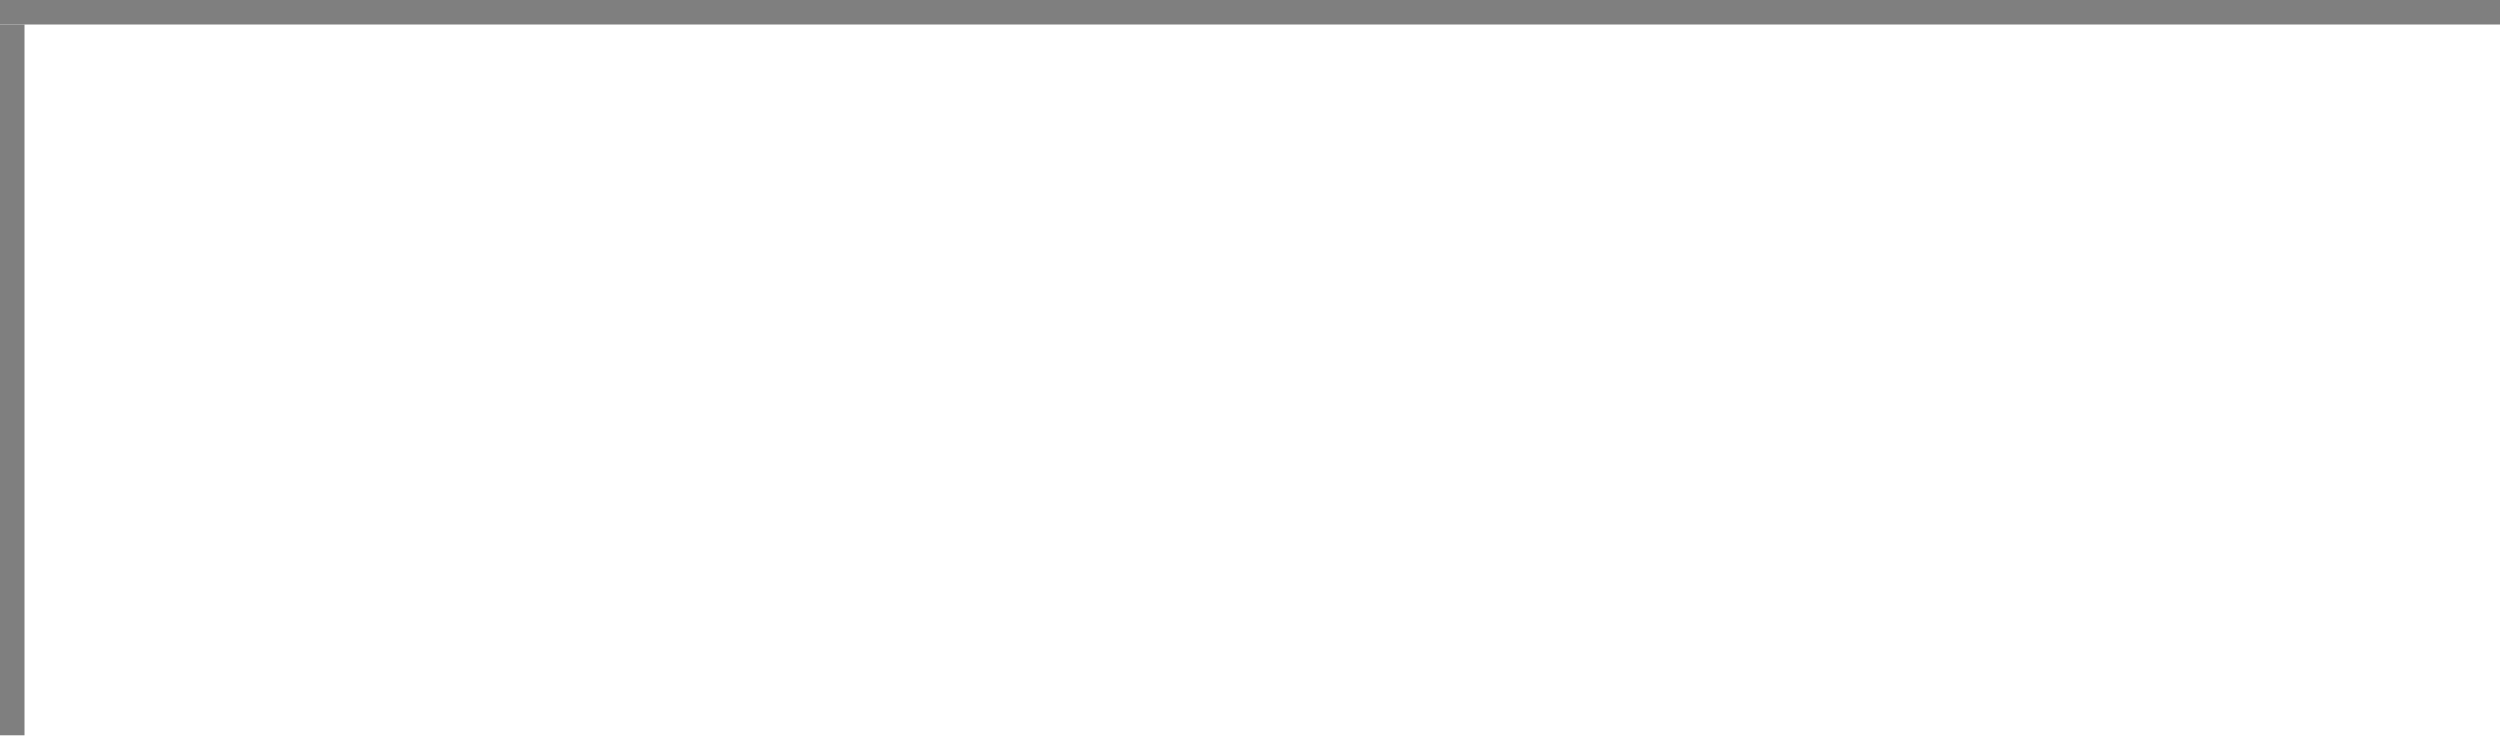
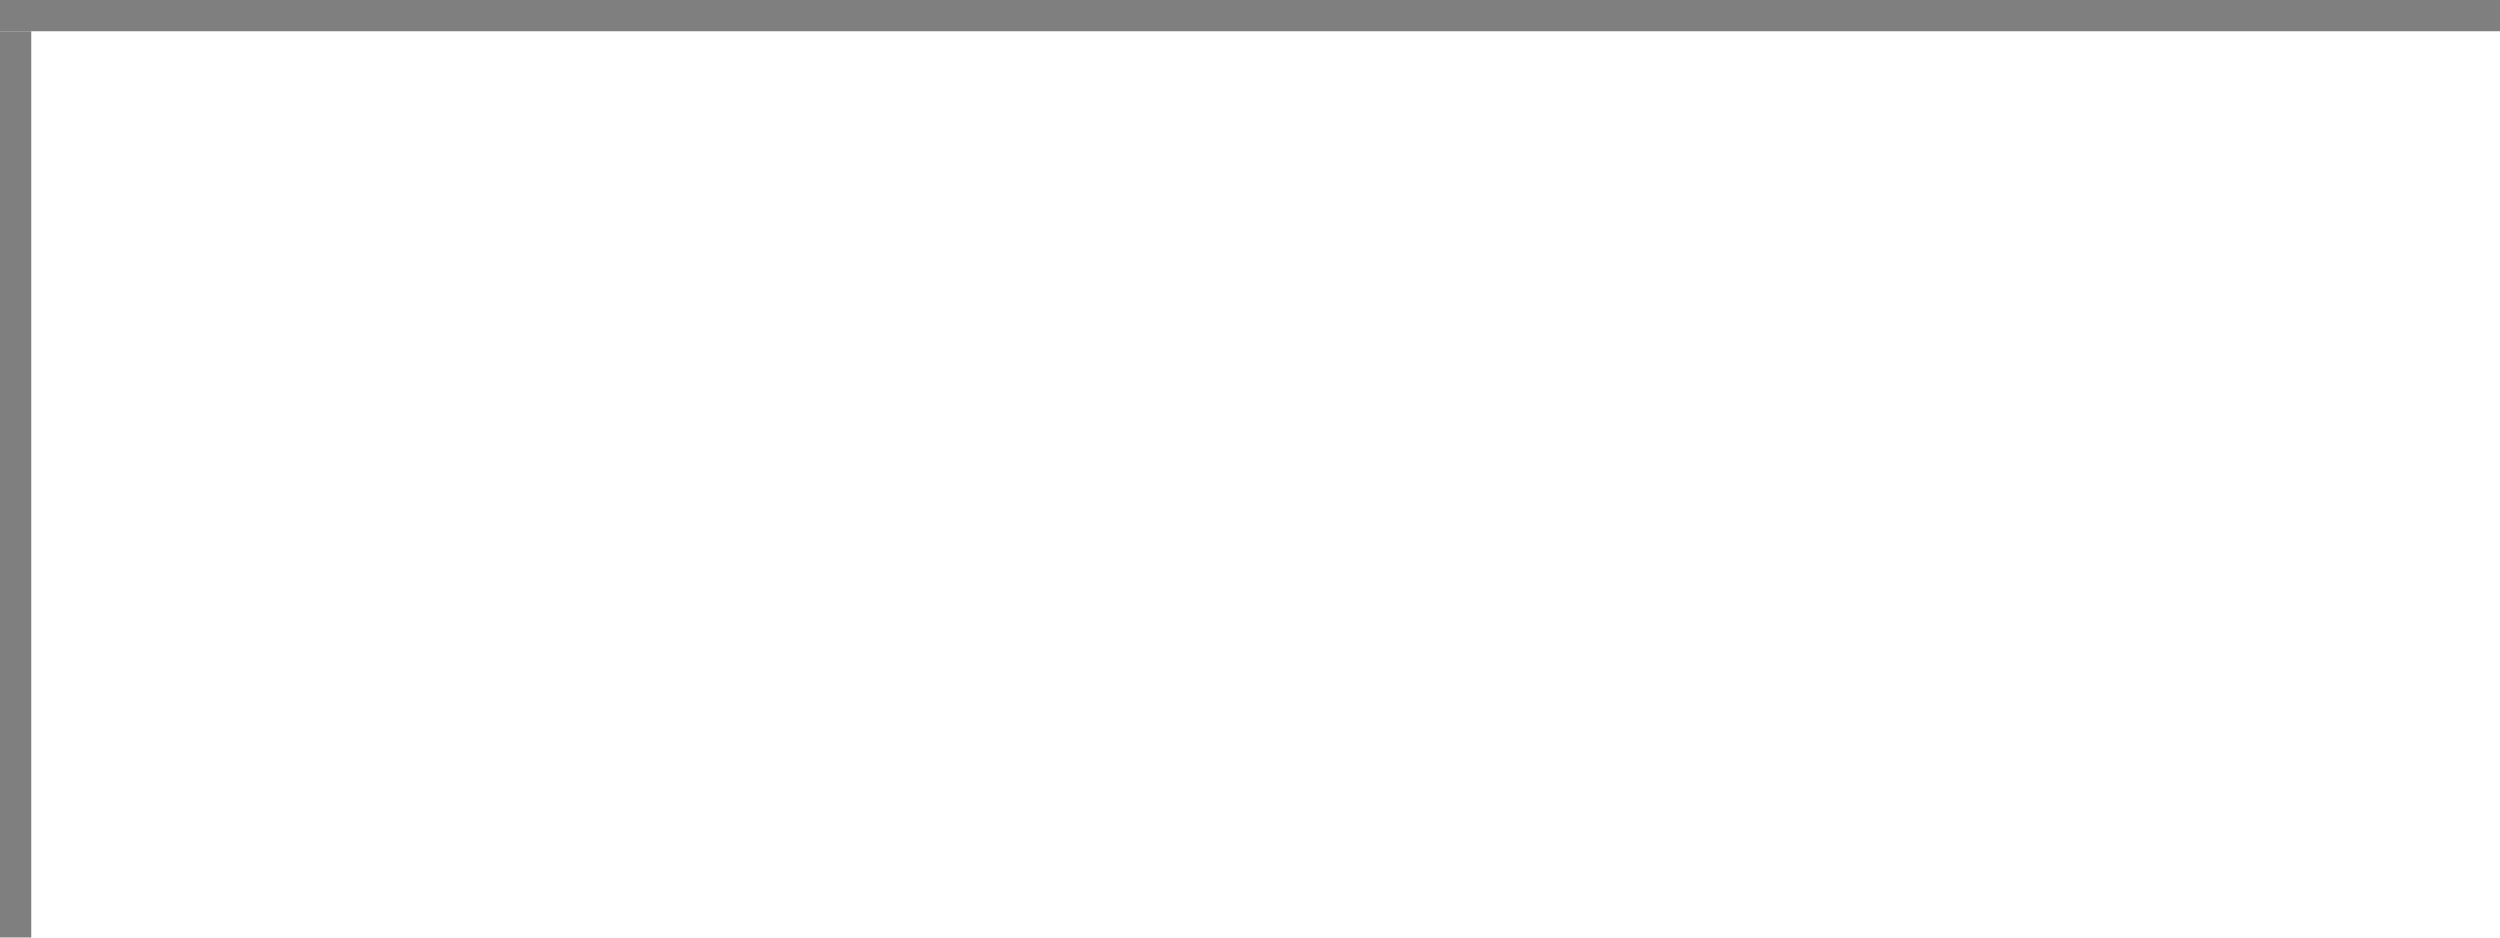
- <svg xmlns="http://www.w3.org/2000/svg" version="1.1" width="102px" height="30px" viewBox="0 30 102 30">
-   <path d="M 1 1  L 102 1  L 102 30  L 1 30  L 1 1  Z " fill-rule="nonzero" fill="rgba(255, 255, 255, 1)" stroke="none" transform="matrix(1 0 0 1 0 30 )" class="fill" />
-   <path d="M 0.5 1  L 0.5 30  " stroke-width="1" stroke-dasharray="0" stroke="rgba(127, 127, 127, 1)" fill="none" transform="matrix(1 0 0 1 0 30 )" class="stroke" />
-   <path d="M 0 0.5  L 102 0.5  " stroke-width="1" stroke-dasharray="0" stroke="rgba(127, 127, 127, 1)" fill="none" transform="matrix(1 0 0 1 0 30 )" class="stroke" />
+ <svg xmlns="http://www.w3.org/2000/svg" version="1.1" width="80px" height="30px" viewBox="382 30 80 30">
+   <path d="M 1 1  L 80 1  L 80 30  L 1 30  L 1 1  Z " fill-rule="nonzero" fill="rgba(255, 255, 255, 1)" stroke="none" transform="matrix(1 0 0 1 382 30 )" class="fill" />
+   <path d="M 0.5 1  L 0.5 30  " stroke-width="1" stroke-dasharray="0" stroke="rgba(127, 127, 127, 1)" fill="none" transform="matrix(1 0 0 1 382 30 )" class="stroke" />
+   <path d="M 0 0.5  L 80 0.5  " stroke-width="1" stroke-dasharray="0" stroke="rgba(127, 127, 127, 1)" fill="none" transform="matrix(1 0 0 1 382 30 )" class="stroke" />
</svg>
